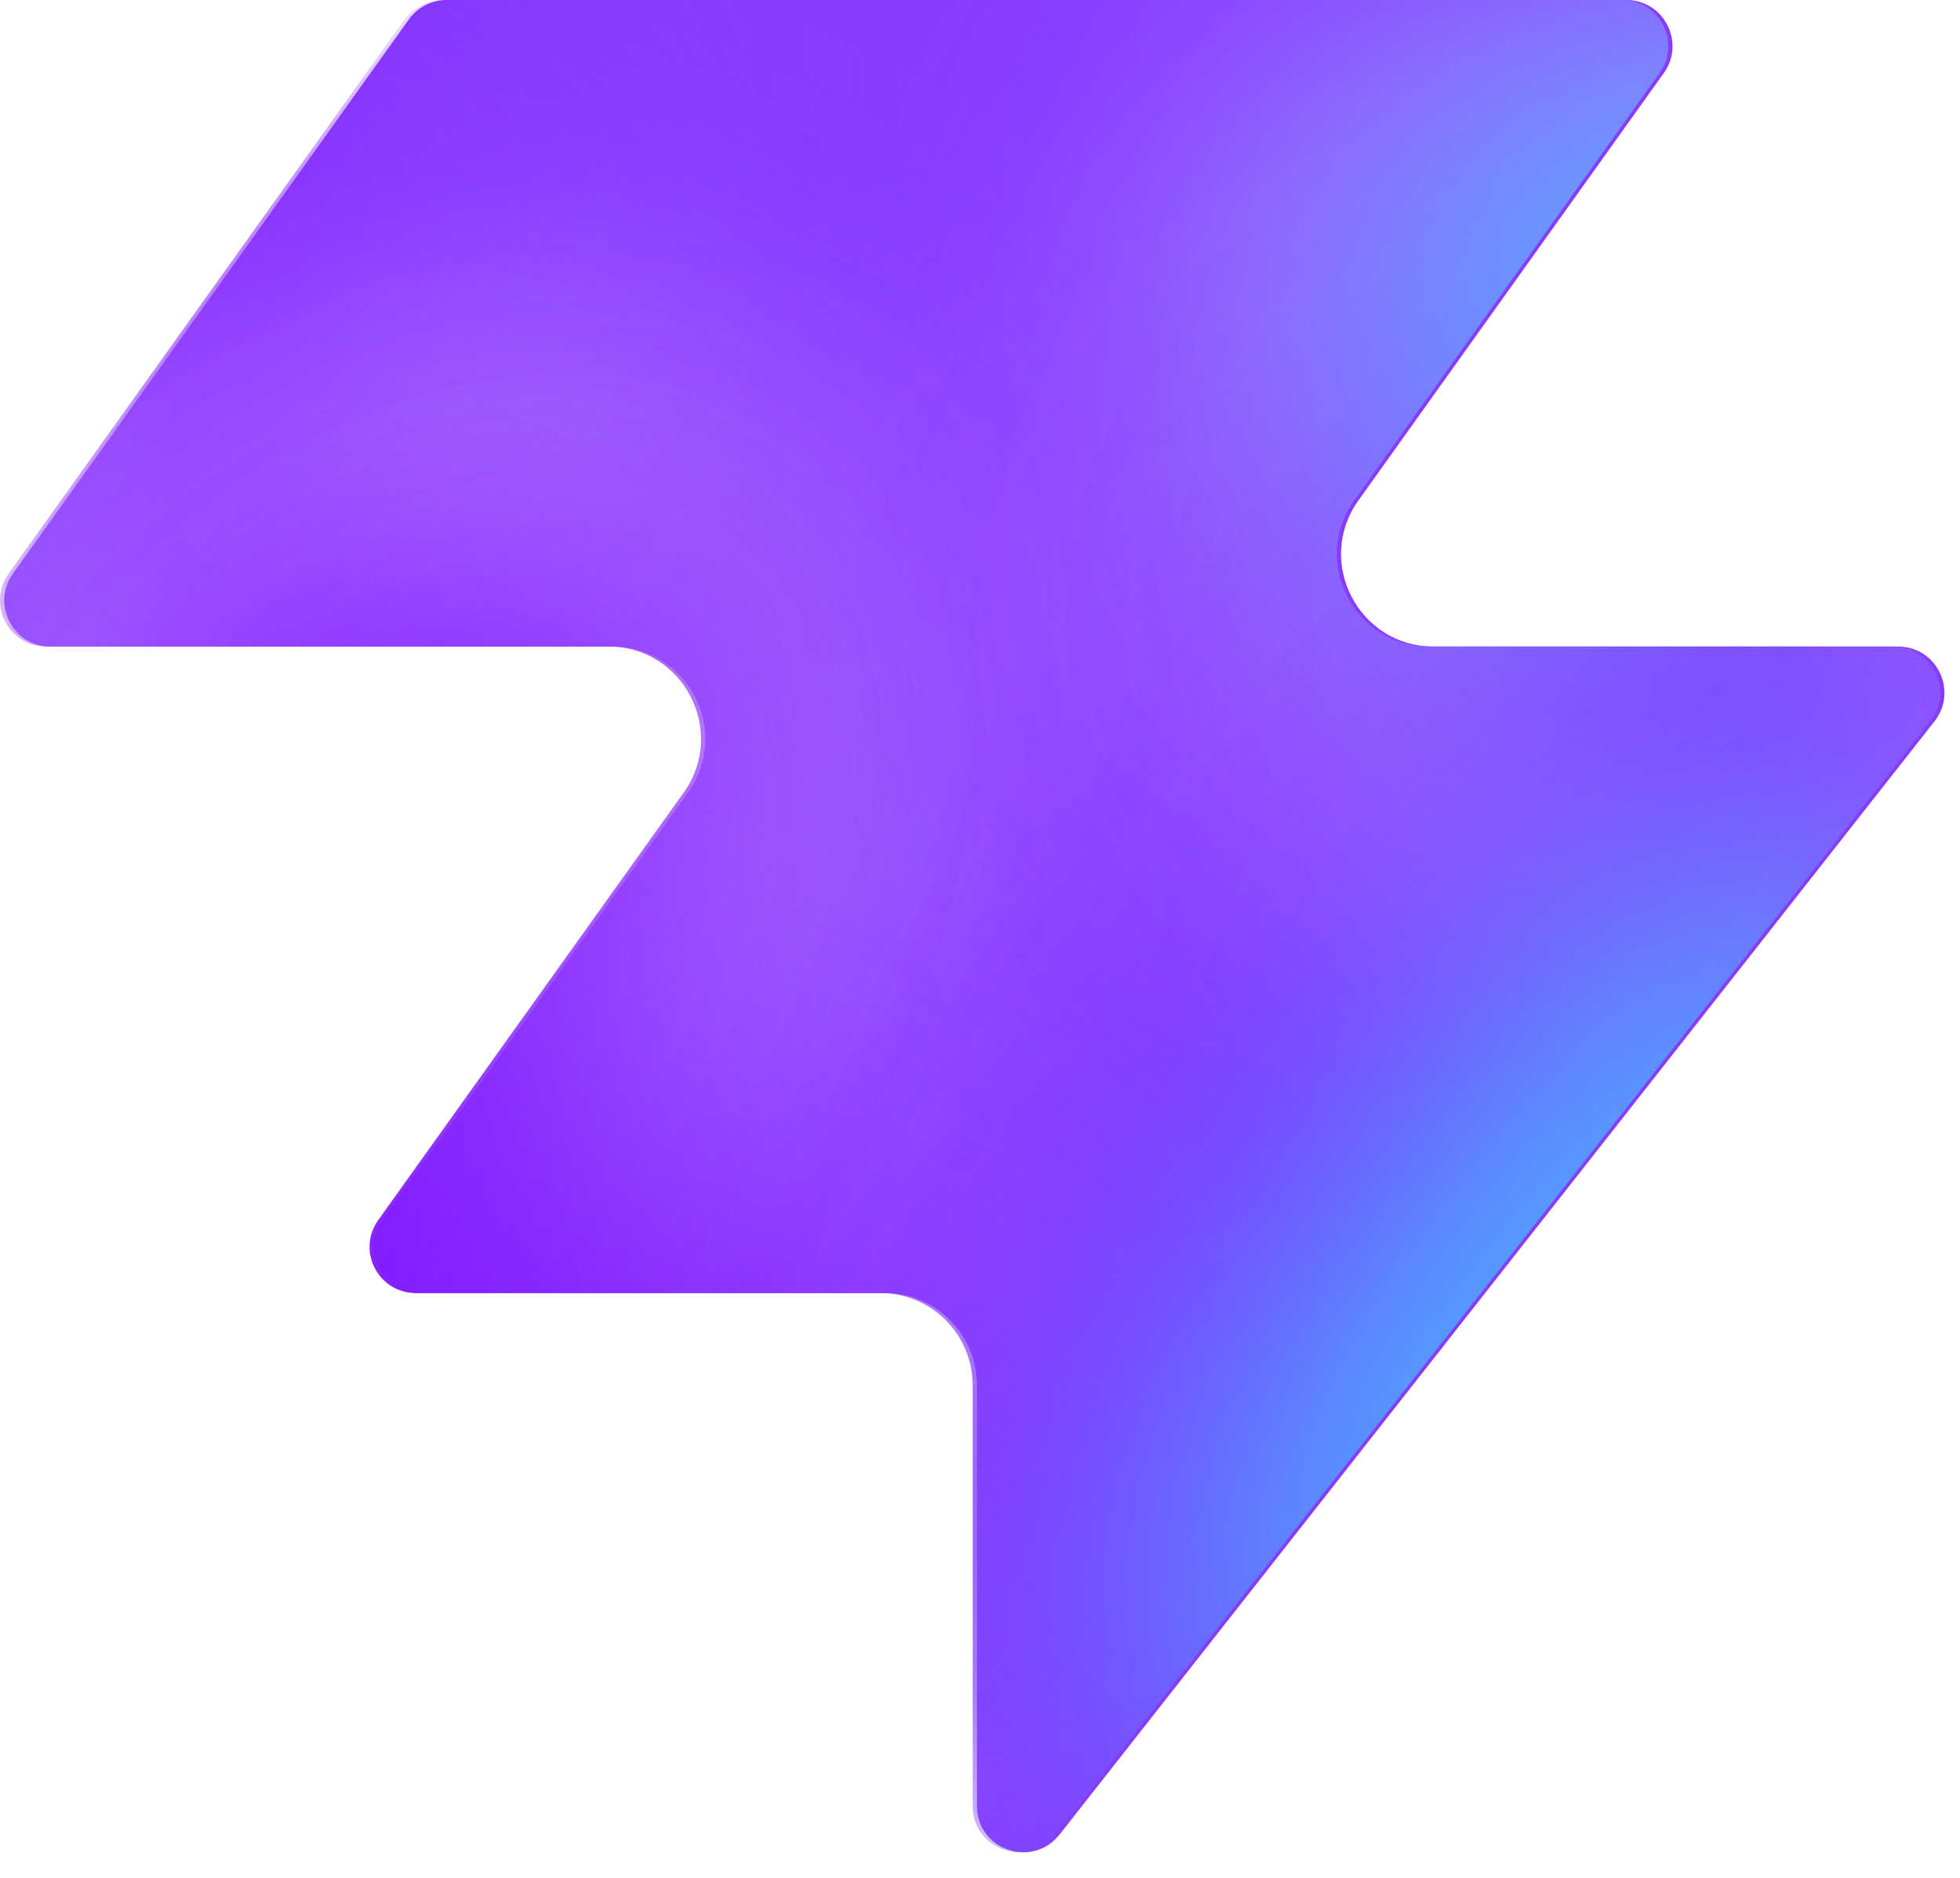
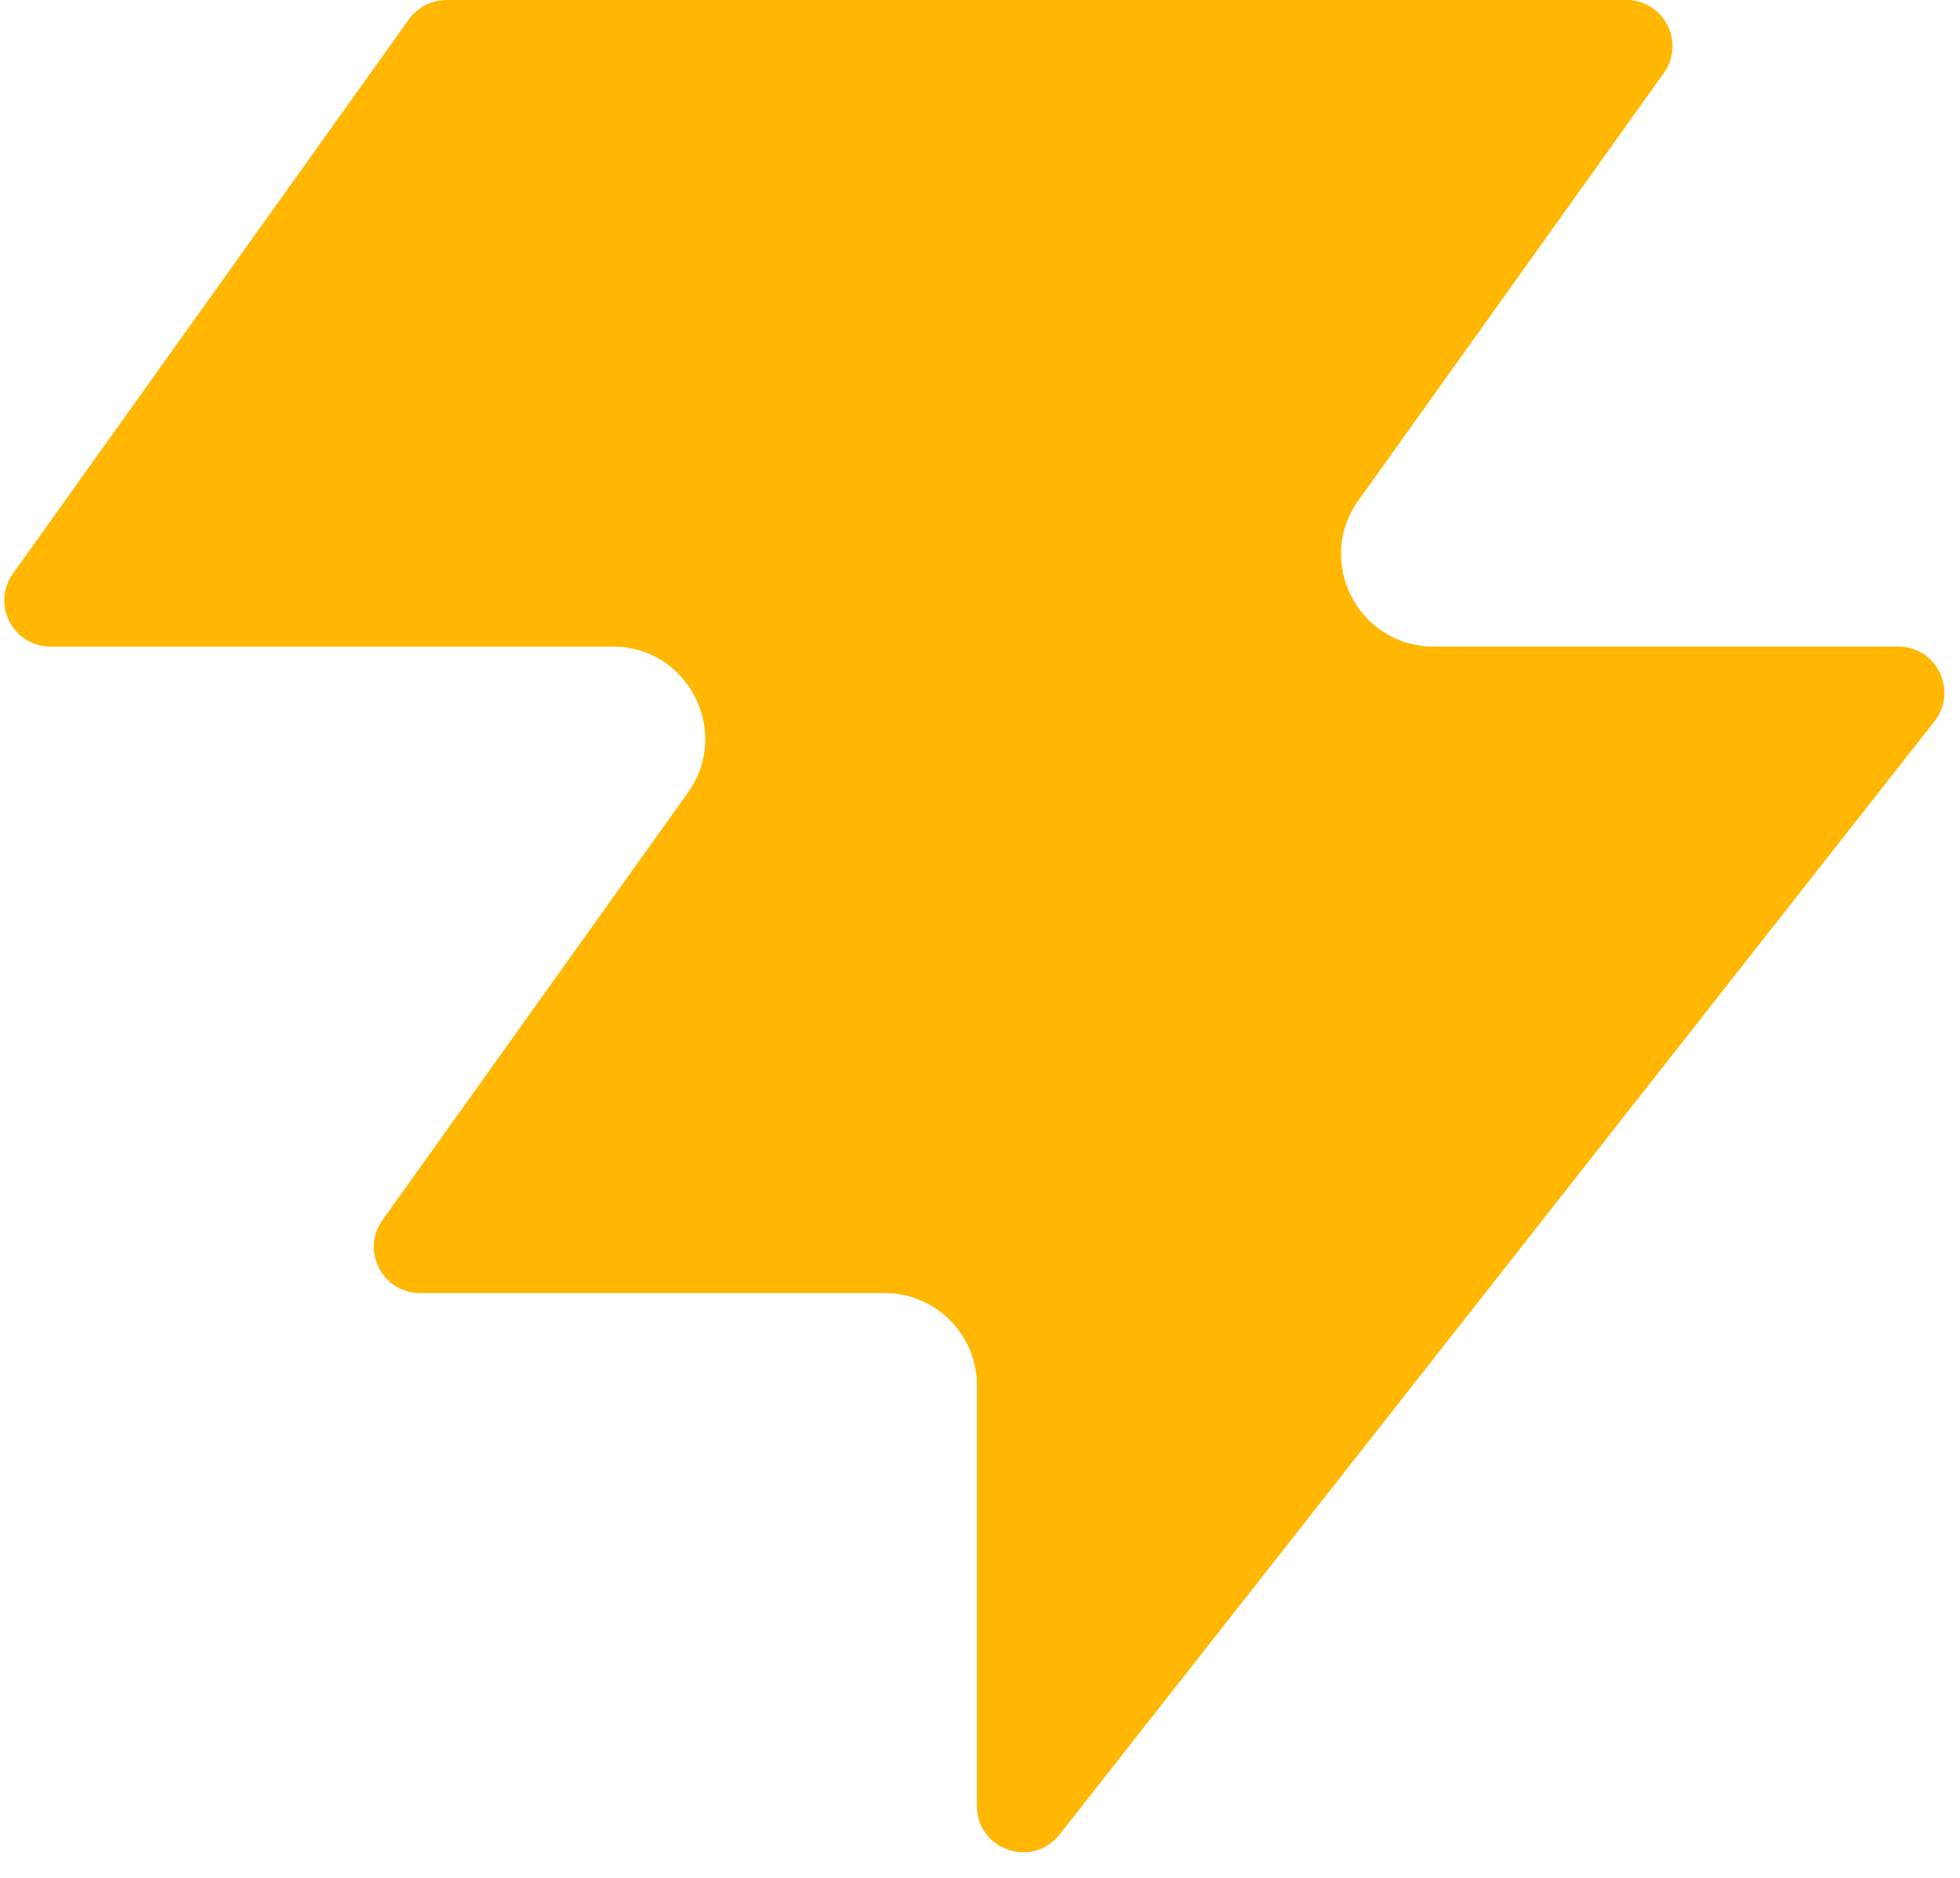
- <svg xmlns="http://www.w3.org/2000/svg" width="48" height="46" fill="none" viewBox="0 0 48 46">
-   <path fill="#863bff" d="M25.946 44.938c-.664.845-2.021.375-2.021-.698V33.937a2.26 2.26 0 0 0-2.262-2.262H10.287c-.92 0-1.456-1.04-.92-1.788l7.48-10.471c1.07-1.497 0-3.578-1.842-3.578H1.237c-.92 0-1.456-1.04-.92-1.788L10.013.474c.214-.297.556-.474.92-.474h28.894c.92 0 1.456 1.04.92 1.788l-7.48 10.471c-1.07 1.498 0 3.579 1.842 3.579h11.377c.943 0 1.473 1.088.89 1.83L25.947 44.94z" style="fill:#863bff;fill:color(display-p3 .525 .23 1);fill-opacity:1" />
-   <mask id="a" width="48" height="46" x="0" y="0" maskUnits="userSpaceOnUse" style="mask-type:alpha">
-     <path fill="#000" d="M25.842 44.938c-.664.844-2.021.375-2.021-.698V33.937a2.26 2.26 0 0 0-2.262-2.262H10.183c-.92 0-1.456-1.04-.92-1.788l7.48-10.471c1.07-1.498 0-3.579-1.842-3.579H1.133c-.92 0-1.456-1.04-.92-1.787L9.91.473c.214-.297.556-.474.92-.474h28.894c.92 0 1.456 1.04.92 1.788l-7.48 10.471c-1.07 1.498 0 3.578 1.842 3.578h11.377c.943 0 1.473 1.088.89 1.832L25.843 44.94z" style="fill:#000;fill-opacity:1" />
-   </mask>
-   <g mask="url(#a)">
-     <g filter="url(#b)">
-       <ellipse cx="5.508" cy="14.704" fill="#ede6ff" rx="5.508" ry="14.704" style="fill:#ede6ff;fill:color(display-p3 .927 .903 1);fill-opacity:1" transform="matrix(.00324 1 1 -.00324 -4.47 31.516)" />
-     </g>
-     <g filter="url(#c)">
-       <ellipse cx="10.399" cy="29.851" fill="#ede6ff" rx="10.399" ry="29.851" style="fill:#ede6ff;fill:color(display-p3 .927 .903 1);fill-opacity:1" transform="matrix(.00324 1 1 -.00324 -39.328 7.883)" />
-     </g>
-     <g filter="url(#d)">
-       <ellipse cx="5.508" cy="30.487" fill="#7e14ff" rx="5.508" ry="30.487" style="fill:#7e14ff;fill:color(display-p3 .492 .077 1);fill-opacity:1" transform="rotate(89.814 -25.913 -14.639)scale(1 -1)" />
-     </g>
-     <g filter="url(#e)">
-       <ellipse cx="5.508" cy="30.599" fill="#7e14ff" rx="5.508" ry="30.599" style="fill:#7e14ff;fill:color(display-p3 .492 .077 1);fill-opacity:1" transform="rotate(89.814 -32.644 -3.334)scale(1 -1)" />
-     </g>
-     <g filter="url(#f)">
-       <ellipse cx="5.508" cy="30.599" fill="#7e14ff" rx="5.508" ry="30.599" style="fill:#7e14ff;fill:color(display-p3 .492 .077 1);fill-opacity:1" transform="matrix(.00324 1 1 -.00324 -34.34 30.47)" />
-     </g>
-     <g filter="url(#g)">
-       <ellipse cx="14.072" cy="22.078" fill="#ede6ff" rx="14.072" ry="22.078" style="fill:#ede6ff;fill:color(display-p3 .927 .903 1);fill-opacity:1" transform="rotate(93.35 24.506 48.493)scale(-1 1)" />
-     </g>
-     <g filter="url(#h)">
-       <ellipse cx="3.47" cy="21.501" fill="#7e14ff" rx="3.47" ry="21.501" style="fill:#7e14ff;fill:color(display-p3 .492 .077 1);fill-opacity:1" transform="rotate(89.009 28.708 47.59)scale(-1 1)" />
-     </g>
-     <g filter="url(#i)">
-       <ellipse cx="3.47" cy="21.501" fill="#7e14ff" rx="3.47" ry="21.501" style="fill:#7e14ff;fill:color(display-p3 .492 .077 1);fill-opacity:1" transform="rotate(89.009 28.708 47.59)scale(-1 1)" />
-     </g>
-     <g filter="url(#j)">
-       <ellipse cx=".387" cy="8.972" fill="#7e14ff" rx="4.407" ry="29.108" style="fill:#7e14ff;fill:color(display-p3 .492 .077 1);fill-opacity:1" transform="rotate(39.51 .387 8.972)" />
-     </g>
-     <g filter="url(#k)">
-       <ellipse cx="47.523" cy="-6.092" fill="#7e14ff" rx="4.407" ry="29.108" style="fill:#7e14ff;fill:color(display-p3 .492 .077 1);fill-opacity:1" transform="rotate(37.892 47.523 -6.092)" />
-     </g>
-     <g filter="url(#l)">
-       <ellipse cx="41.412" cy="6.333" fill="#47bfff" rx="5.971" ry="9.665" style="fill:#47bfff;fill:color(display-p3 .28 .748 1);fill-opacity:1" transform="rotate(37.892 41.412 6.333)" />
-     </g>
-     <g filter="url(#m)">
-       <ellipse cx="-1.879" cy="38.332" fill="#7e14ff" rx="4.407" ry="29.108" style="fill:#7e14ff;fill:color(display-p3 .492 .077 1);fill-opacity:1" transform="rotate(37.892 -1.88 38.332)" />
-     </g>
-     <g filter="url(#n)">
-       <ellipse cx="-1.879" cy="38.332" fill="#7e14ff" rx="4.407" ry="29.108" style="fill:#7e14ff;fill:color(display-p3 .492 .077 1);fill-opacity:1" transform="rotate(37.892 -1.88 38.332)" />
-     </g>
-     <g filter="url(#o)">
-       <ellipse cx="35.651" cy="29.907" fill="#7e14ff" rx="4.407" ry="29.108" style="fill:#7e14ff;fill:color(display-p3 .492 .077 1);fill-opacity:1" transform="rotate(37.892 35.651 29.907)" />
-     </g>
-     <g filter="url(#p)">
-       <ellipse cx="38.418" cy="32.4" fill="#47bfff" rx="5.971" ry="15.297" style="fill:#47bfff;fill:color(display-p3 .28 .748 1);fill-opacity:1" transform="rotate(37.892 38.418 32.4)" />
-     </g>
-   </g>
-   <defs>
-     <filter id="b" width="60.045" height="41.654" x="-19.77" y="16.149" color-interpolation-filters="sRGB" filterUnits="userSpaceOnUse">
-       <feFlood flood-opacity="0" result="BackgroundImageFix" />
-       <feBlend in="SourceGraphic" in2="BackgroundImageFix" result="shape" />
-       <feGaussianBlur result="effect1_foregroundBlur_2002_17158" stdDeviation="7.659" />
-     </filter>
-     <filter id="c" width="90.34" height="51.437" x="-54.613" y="-7.533" color-interpolation-filters="sRGB" filterUnits="userSpaceOnUse">
-       <feFlood flood-opacity="0" result="BackgroundImageFix" />
-       <feBlend in="SourceGraphic" in2="BackgroundImageFix" result="shape" />
-       <feGaussianBlur result="effect1_foregroundBlur_2002_17158" stdDeviation="7.659" />
-     </filter>
-     <filter id="d" width="79.355" height="29.4" x="-49.64" y="2.03" color-interpolation-filters="sRGB" filterUnits="userSpaceOnUse">
-       <feFlood flood-opacity="0" result="BackgroundImageFix" />
-       <feBlend in="SourceGraphic" in2="BackgroundImageFix" result="shape" />
-       <feGaussianBlur result="effect1_foregroundBlur_2002_17158" stdDeviation="4.596" />
-     </filter>
-     <filter id="e" width="79.579" height="29.4" x="-45.045" y="20.029" color-interpolation-filters="sRGB" filterUnits="userSpaceOnUse">
-       <feFlood flood-opacity="0" result="BackgroundImageFix" />
-       <feBlend in="SourceGraphic" in2="BackgroundImageFix" result="shape" />
-       <feGaussianBlur result="effect1_foregroundBlur_2002_17158" stdDeviation="4.596" />
-     </filter>
-     <filter id="f" width="79.579" height="29.4" x="-43.513" y="21.178" color-interpolation-filters="sRGB" filterUnits="userSpaceOnUse">
-       <feFlood flood-opacity="0" result="BackgroundImageFix" />
-       <feBlend in="SourceGraphic" in2="BackgroundImageFix" result="shape" />
-       <feGaussianBlur result="effect1_foregroundBlur_2002_17158" stdDeviation="4.596" />
-     </filter>
-     <filter id="g" width="74.749" height="58.852" x="15.756" y="-17.901" color-interpolation-filters="sRGB" filterUnits="userSpaceOnUse">
-       <feFlood flood-opacity="0" result="BackgroundImageFix" />
-       <feBlend in="SourceGraphic" in2="BackgroundImageFix" result="shape" />
-       <feGaussianBlur result="effect1_foregroundBlur_2002_17158" stdDeviation="7.659" />
-     </filter>
-     <filter id="h" width="61.377" height="25.362" x="23.548" y="2.284" color-interpolation-filters="sRGB" filterUnits="userSpaceOnUse">
-       <feFlood flood-opacity="0" result="BackgroundImageFix" />
-       <feBlend in="SourceGraphic" in2="BackgroundImageFix" result="shape" />
-       <feGaussianBlur result="effect1_foregroundBlur_2002_17158" stdDeviation="4.596" />
-     </filter>
-     <filter id="i" width="61.377" height="25.362" x="23.548" y="2.284" color-interpolation-filters="sRGB" filterUnits="userSpaceOnUse">
-       <feFlood flood-opacity="0" result="BackgroundImageFix" />
-       <feBlend in="SourceGraphic" in2="BackgroundImageFix" result="shape" />
-       <feGaussianBlur result="effect1_foregroundBlur_2002_17158" stdDeviation="4.596" />
-     </filter>
-     <filter id="j" width="56.045" height="63.649" x="-27.636" y="-22.853" color-interpolation-filters="sRGB" filterUnits="userSpaceOnUse">
-       <feFlood flood-opacity="0" result="BackgroundImageFix" />
-       <feBlend in="SourceGraphic" in2="BackgroundImageFix" result="shape" />
-       <feGaussianBlur result="effect1_foregroundBlur_2002_17158" stdDeviation="4.596" />
-     </filter>
-     <filter id="k" width="54.814" height="64.646" x="20.116" y="-38.415" color-interpolation-filters="sRGB" filterUnits="userSpaceOnUse">
-       <feFlood flood-opacity="0" result="BackgroundImageFix" />
-       <feBlend in="SourceGraphic" in2="BackgroundImageFix" result="shape" />
-       <feGaussianBlur result="effect1_foregroundBlur_2002_17158" stdDeviation="4.596" />
-     </filter>
-     <filter id="l" width="33.541" height="35.313" x="24.641" y="-11.323" color-interpolation-filters="sRGB" filterUnits="userSpaceOnUse">
-       <feFlood flood-opacity="0" result="BackgroundImageFix" />
-       <feBlend in="SourceGraphic" in2="BackgroundImageFix" result="shape" />
-       <feGaussianBlur result="effect1_foregroundBlur_2002_17158" stdDeviation="4.596" />
-     </filter>
-     <filter id="m" width="54.814" height="64.646" x="-29.286" y="6.009" color-interpolation-filters="sRGB" filterUnits="userSpaceOnUse">
-       <feFlood flood-opacity="0" result="BackgroundImageFix" />
-       <feBlend in="SourceGraphic" in2="BackgroundImageFix" result="shape" />
-       <feGaussianBlur result="effect1_foregroundBlur_2002_17158" stdDeviation="4.596" />
-     </filter>
-     <filter id="n" width="54.814" height="64.646" x="-29.286" y="6.009" color-interpolation-filters="sRGB" filterUnits="userSpaceOnUse">
-       <feFlood flood-opacity="0" result="BackgroundImageFix" />
-       <feBlend in="SourceGraphic" in2="BackgroundImageFix" result="shape" />
-       <feGaussianBlur result="effect1_foregroundBlur_2002_17158" stdDeviation="4.596" />
-     </filter>
-     <filter id="o" width="54.814" height="64.646" x="8.244" y="-2.416" color-interpolation-filters="sRGB" filterUnits="userSpaceOnUse">
-       <feFlood flood-opacity="0" result="BackgroundImageFix" />
-       <feBlend in="SourceGraphic" in2="BackgroundImageFix" result="shape" />
-       <feGaussianBlur result="effect1_foregroundBlur_2002_17158" stdDeviation="4.596" />
-     </filter>
-     <filter id="p" width="39.409" height="43.623" x="18.713" y="10.588" color-interpolation-filters="sRGB" filterUnits="userSpaceOnUse">
-       <feFlood flood-opacity="0" result="BackgroundImageFix" />
-       <feBlend in="SourceGraphic" in2="BackgroundImageFix" result="shape" />
-       <feGaussianBlur result="effect1_foregroundBlur_2002_17158" stdDeviation="4.596" />
-     </filter>
-   </defs>
+ <svg xmlns="http://www.w3.org/2000/svg" width="48" height="46" viewBox="0 0 48 46">
+   <path fill="#ffb703" d="M25.946 44.938c-.664.845-2.021.375-2.021-.698V33.937a2.26 2.26 0 0 0-2.262-2.262H10.287c-.92 0-1.456-1.04-.92-1.788l7.48-10.471c1.07-1.497 0-3.578-1.842-3.578H1.237c-.92 0-1.456-1.04-.92-1.788L10.013.474c.214-.297.556-.474.92-.474h28.894c.92 0 1.456 1.04.92 1.788l-7.48 10.471c-1.07 1.498 0 3.579 1.842 3.579h11.377c.943 0 1.473 1.088.89 1.83L25.947 44.94z" />
</svg>
